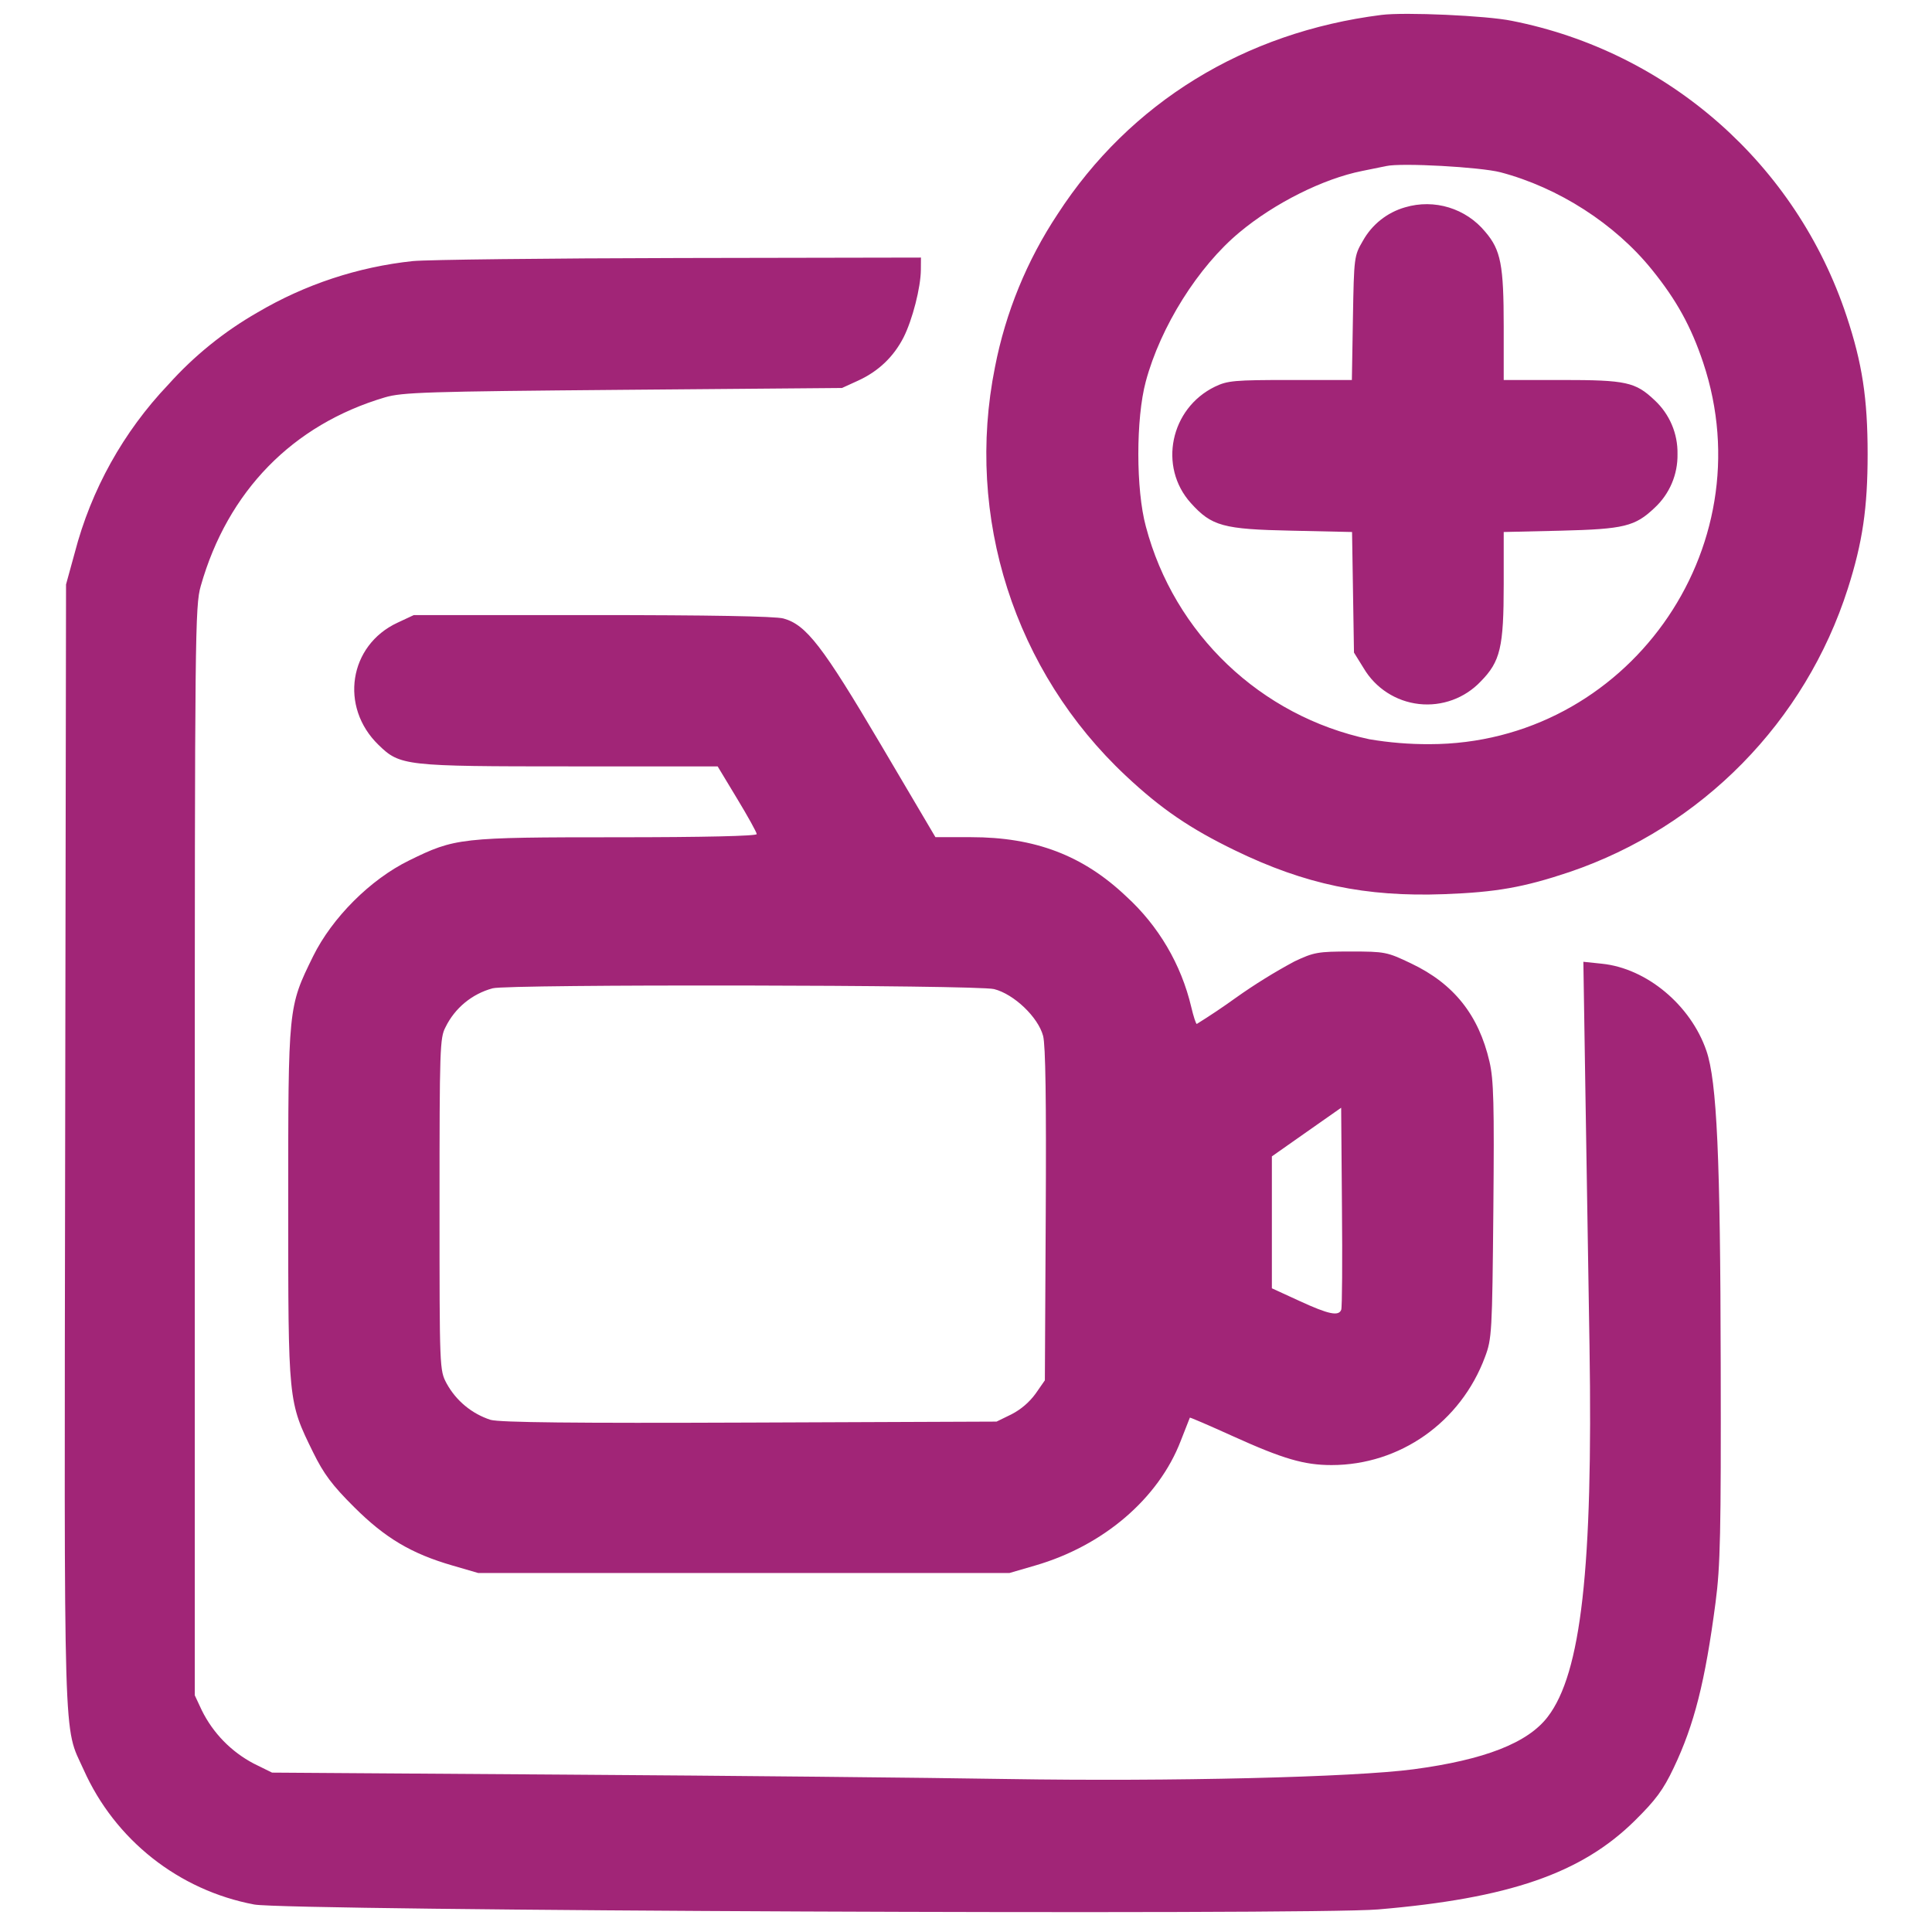
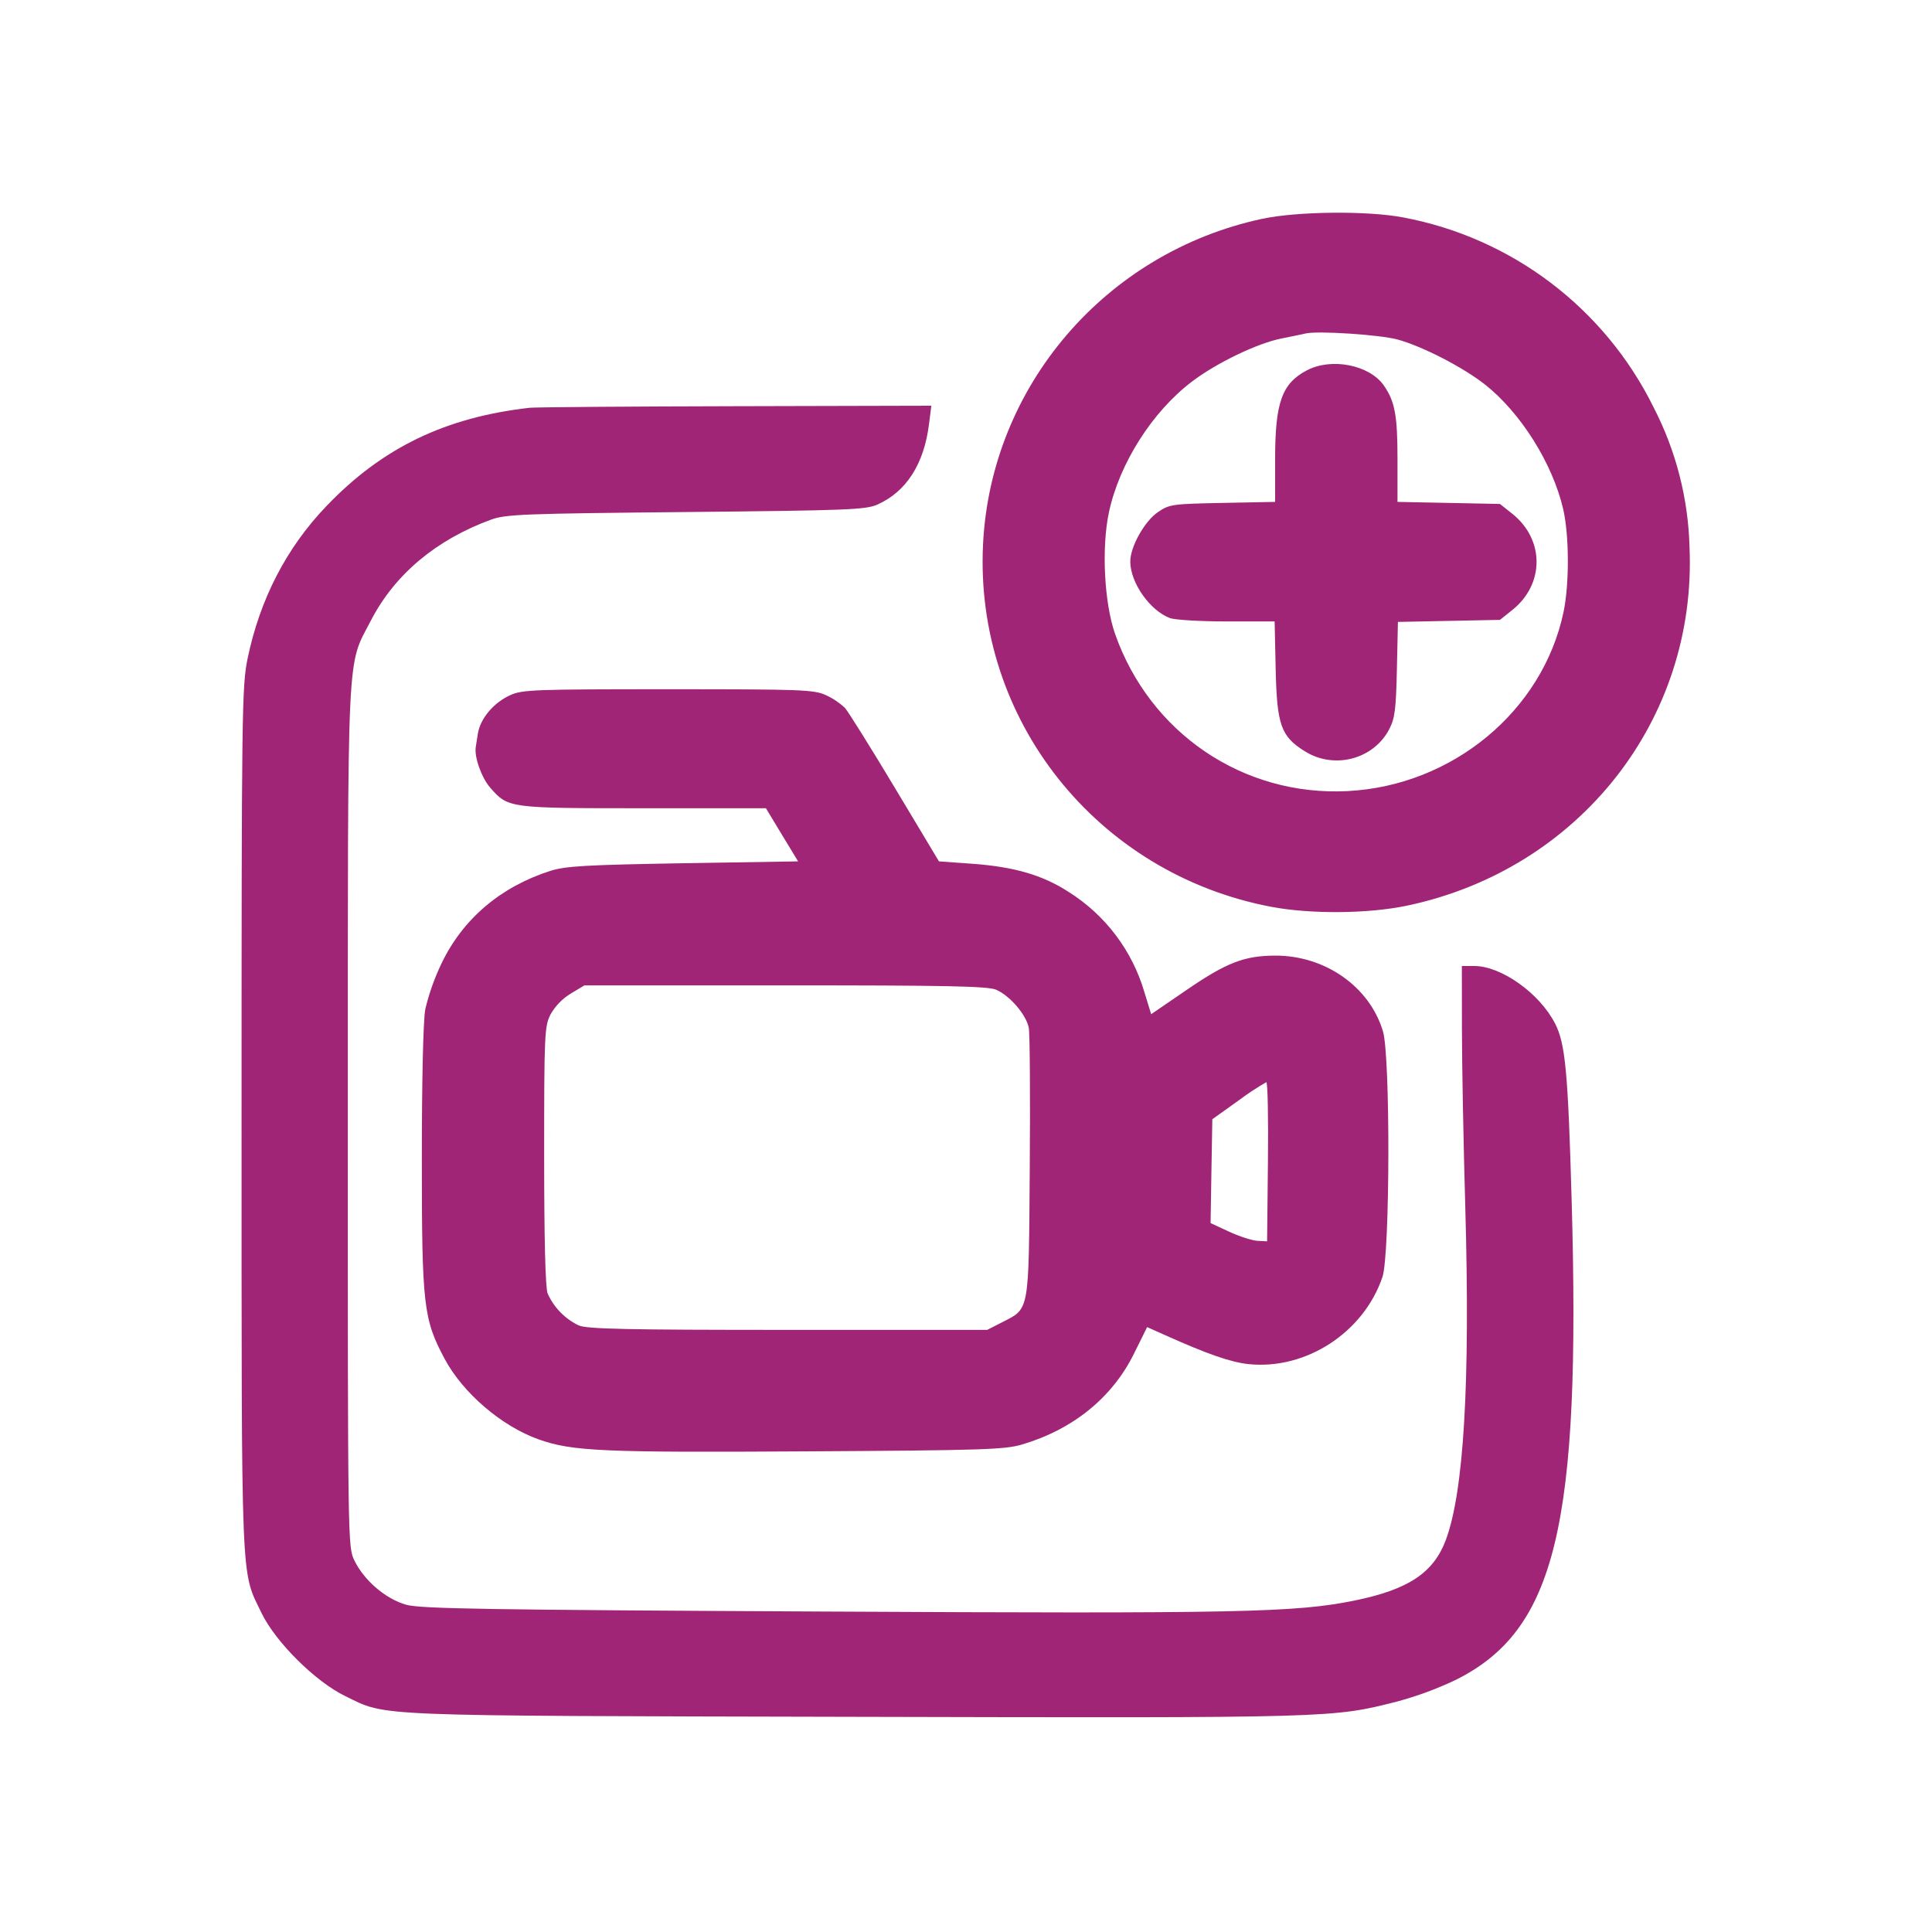
- <svg xmlns="http://www.w3.org/2000/svg" viewBox="0 0 22 22">
-   <path fill="#A12577" fill-rule="evenodd" d="M15.73.17c-1.559.197-2.864.999-3.686 2.267a4.813 4.813 0 0 0-.714 1.743 5.02 5.02 0 0 0 1.491 4.655c.401.376.73.6 1.241.848.799.388 1.488.532 2.382.499.593-.022.905-.077 1.428-.252a5.026 5.026 0 0 0 3.17-3.229c.167-.524.225-.915.225-1.531 0-.635-.062-1.036-.24-1.571A5.043 5.043 0 0 0 17.215.237C16.93.178 15.995.136 15.73.17m1.357 1.792c.66.174 1.303.587 1.724 1.109.279.345.445.645.583 1.057.711 2.128-.876 4.344-3.114 4.346a4.01 4.01 0 0 1-.687-.056 3.351 3.351 0 0 1-2.545-2.423c-.114-.419-.114-1.229-.001-1.65.168-.626.597-1.309 1.068-1.7.399-.333.954-.61 1.395-.698l.275-.056c.169-.039 1.073.011 1.302.071m-1.088.399a.803.803 0 0 0-.48.382c-.099.169-.101.184-.113.878l-.012.706h-.7c-.636 0-.716.007-.859.076-.509.247-.647.912-.275 1.325.237.263.366.299 1.15.315l.686.015.011.686.011.687.111.179a.84.84 0 0 0 1.332.15c.224-.228.262-.389.262-1.107v-.595l.651-.015c.72-.018.844-.048 1.068-.261a.813.813 0 0 0 .26-.612.813.813 0 0 0-.26-.612c-.219-.208-.324-.231-1.057-.231h-.662V3.72c0-.703-.033-.873-.209-1.079a.864.864 0 0 0-.915-.28m-11.298.612a4.396 4.396 0 0 0-1.769.585 4.09 4.09 0 0 0-1.016.822A4.377 4.377 0 0 0 .851 6.295l-.099.36-.01 6.39c-.011 7.017-.023 6.591.21 7.106a2.669 2.669 0 0 0 1.943 1.536c.375.071 12.018.122 12.798.056 1.49-.126 2.313-.41 2.92-1.008.241-.238.326-.352.446-.605.233-.489.358-.981.476-1.88.055-.418.063-.793.059-2.703-.004-2.364-.043-3.234-.163-3.582-.179-.521-.681-.939-1.19-.991l-.211-.022.023 1.463.047 2.912c.04 2.531-.095 3.727-.476 4.223-.227.297-.718.489-1.527.597-.684.091-2.761.141-4.62.111-.918-.015-3.178-.038-5.024-.05l-3.355-.023-.207-.102a1.37 1.37 0 0 1-.593-.607l-.08-.171v-6.197c0-5.908.003-6.207.068-6.435.306-1.079 1.046-1.837 2.097-2.148.196-.058.474-.067 2.712-.086l2.493-.021.184-.084c.231-.106.403-.27.517-.492.101-.2.196-.57.197-.771l.001-.138-2.741.005c-1.508.003-2.878.019-3.045.035m-.175 4.118c-.553.257-.662.959-.216 1.391.245.239.299.245 2.184.245h1.678l.222.368c.123.203.223.384.223.403 0 .022-.605.036-1.586.036-1.791 0-1.849.007-2.374.265-.44.216-.875.651-1.092 1.091-.285.581-.283.567-.283 2.823 0 2.257-.002 2.243.283 2.824.122.248.217.375.467.624.354.353.651.53 1.121.666l.292.085h6.05l.292-.085c.777-.225 1.405-.762 1.658-1.419l.104-.265c.002-.005.225.091.494.213.568.257.809.327 1.119.327.779 0 1.472-.488 1.748-1.231.078-.207.082-.281.095-1.667.011-1.218.004-1.489-.044-1.696-.123-.531-.406-.887-.892-1.118-.274-.131-.298-.136-.687-.136-.375 0-.42.008-.642.113a6.31 6.31 0 0 0-.666.413 7.86 7.86 0 0 1-.446.299c-.01 0-.038-.087-.063-.193a2.474 2.474 0 0 0-.742-1.261c-.49-.465-1.036-.673-1.765-.673h-.406l-.622-1.054c-.663-1.123-.849-1.364-1.108-1.436-.091-.026-.852-.039-2.175-.039H4.712l-.186.087m6.794 4.172c.226.057.501.319.558.533.028.107.037.734.03 2.038l-.01 1.884-.105.151a.787.787 0 0 1-.275.236l-.17.083-2.805.011c-2.014.008-2.848-.001-2.957-.031a.881.881 0 0 1-.5-.414c-.081-.152-.081-.16-.081-2.041 0-1.773.004-1.896.068-2.016a.84.84 0 0 1 .537-.443c.158-.048 5.517-.04 5.71.009m3.953 3.651c-.029.077-.144.053-.474-.099l-.316-.145v-1.502l.394-.277.395-.277.009 1.127c.006.62.002 1.147-.008 1.173" />
+ <svg xmlns="http://www.w3.org/2000/svg" width="32" height="32">
+   <path d="M20.907 3.624c-2.595.555-4.497 2.773-4.625 5.394-.142 2.9 1.882 5.448 4.765 6 .658.126 1.613.118 2.26-.018 2.848-.601 4.799-3.077 4.677-5.933a5.355 5.355 0 0 0-.595-2.32 5.822 5.822 0 0 0-4.149-3.146c-.593-.113-1.751-.101-2.333.023m2.24 1.999c.413.113 1.092.463 1.453.749.588.466 1.114 1.302 1.29 2.055.102.434.105 1.248.006 1.715-.347 1.636-1.839 2.872-3.576 2.961-1.726.089-3.275-.959-3.852-2.607-.179-.512-.225-1.426-.101-2.009.172-.809.718-1.669 1.377-2.168.407-.309 1.083-.634 1.483-.713.161-.032.341-.069.4-.083.203-.047 1.227.021 1.52.1m-1.503.512c-.412.217-.524.532-.524 1.469v.709l-.871.017c-.827.016-.881.023-1.067.15-.225.152-.463.578-.461.824.003.35.324.807.656.933.082.031.507.056.943.056h.792l.017.787c.021.932.087 1.118.487 1.366.484.301 1.133.131 1.393-.366.095-.182.113-.327.128-.996l.017-.783.845-.017.845-.017.205-.164c.535-.427.535-1.166 0-1.593l-.205-.163-.849-.017-.848-.017v-.709c0-.724-.043-.956-.226-1.219-.239-.342-.869-.466-1.277-.25m-12.871.619c-1.399.158-2.443.663-3.367 1.629-.662.691-1.101 1.541-1.305 2.524-.094.454-.1.856-.1 7.626.001 7.869-.016 7.465.331 8.184.233.482.895 1.139 1.389 1.377.7.339.315.323 8.439.342 7.963.019 7.902.02 8.984-.254a5.77 5.77 0 0 0 .96-.354c1.664-.824 2.082-2.552 1.927-7.961-.06-2.119-.104-2.579-.273-2.912-.256-.502-.892-.955-1.34-.955h-.205l.001 1.027c0 .564.025 1.905.056 2.98.082 2.896-.024 4.7-.323 5.501-.204.543-.619.819-1.507 1.001-.973.2-1.905.219-8.813.183-5.584-.028-6.658-.046-6.898-.112-.338-.094-.698-.401-.86-.735-.108-.224-.109-.276-.108-7.342.001-7.951-.023-7.442.385-8.23.394-.76 1.079-1.334 1.987-1.666.243-.089.537-.1 3.227-.126 2.687-.027 2.98-.038 3.173-.124.478-.213.772-.671.854-1.331l.039-.306-3.247.008c-1.785.004-3.318.016-3.406.026m-.322 4.76c-.275.125-.496.387-.536.637l-.035.222c-.027.165.097.511.24.674.298.339.3.34 2.541.34h2.025l.266.44.267.44-1.903.031c-1.604.027-1.949.047-2.196.125-.825.263-1.452.794-1.806 1.532a3.773 3.773 0 0 0-.27.761c-.035.191-.057 1.18-.057 2.485 0 2.414.026 2.647.376 3.303.304.57.949 1.122 1.565 1.339.556.195 1.056.217 4.437.196 2.91-.017 3.281-.029 3.565-.114.843-.25 1.492-.776 1.851-1.502l.219-.442.3.134c.697.313 1.085.448 1.38.479.95.099 1.908-.524 2.218-1.444.125-.369.132-3.65.009-4.065-.22-.743-.962-1.263-1.794-1.257-.507.003-.803.118-1.467.574l-.579.396-.112-.364a2.932 2.932 0 0 0-1.26-1.664c-.427-.276-.893-.412-1.586-.463l-.557-.04-.728-1.214c-.4-.668-.774-1.265-.829-1.328a1.178 1.178 0 0 0-.315-.211c-.197-.091-.397-.098-2.613-.098-2.215 0-2.417.007-2.616.098m8.045 4.878c.229.096.504.417.544.634.018.095.025 1.138.016 2.317-.018 2.431.002 2.322-.47 2.564l-.235.12h-3.297c-2.681 0-3.329-.014-3.469-.074a1.074 1.074 0 0 1-.515-.53c-.037-.097-.057-.905-.057-2.282 0-2.022.006-2.143.106-2.34a.961.961 0 0 1 .334-.344l.227-.136h3.322c2.67-.001 3.355.013 3.494.071m4.505 2.848-.014 1.32-.16-.008c-.088-.005-.299-.073-.468-.151l-.308-.143.014-.86.015-.86.427-.305a4.61 4.61 0 0 1 .467-.309c.023-.002.035.59.027 1.316" fill="#A12577" fill-rule="evenodd" />
</svg>
